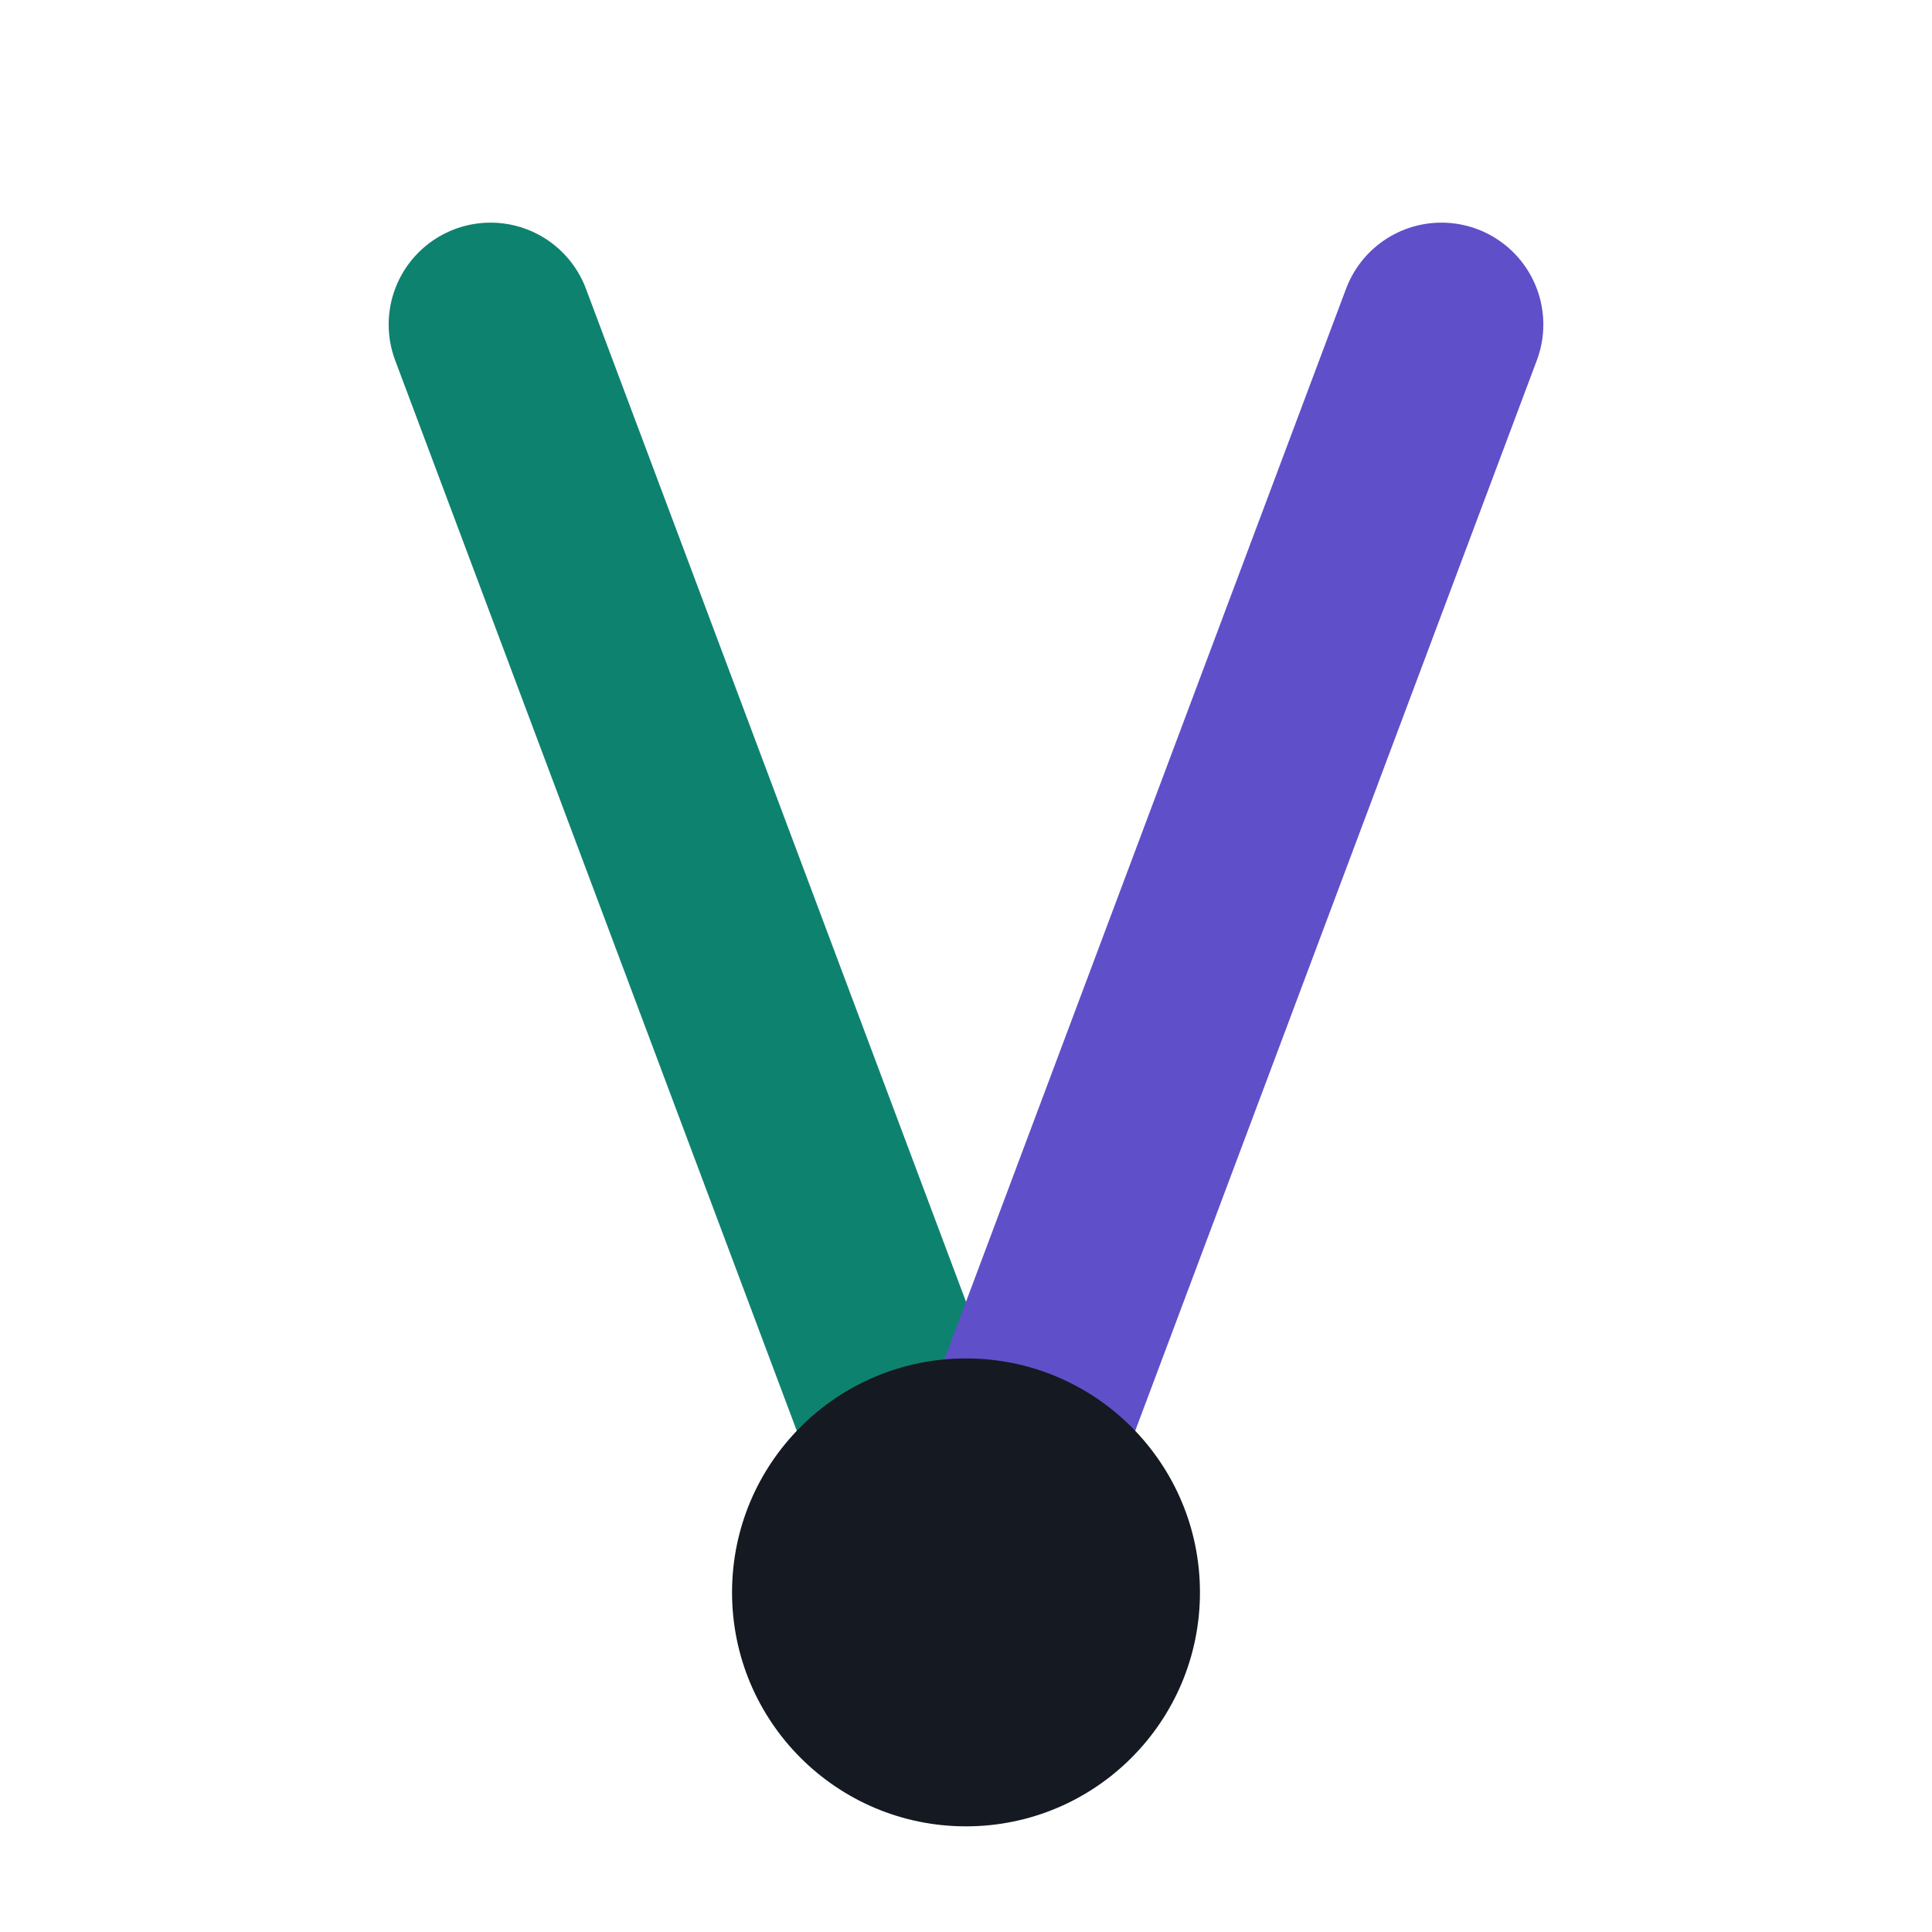
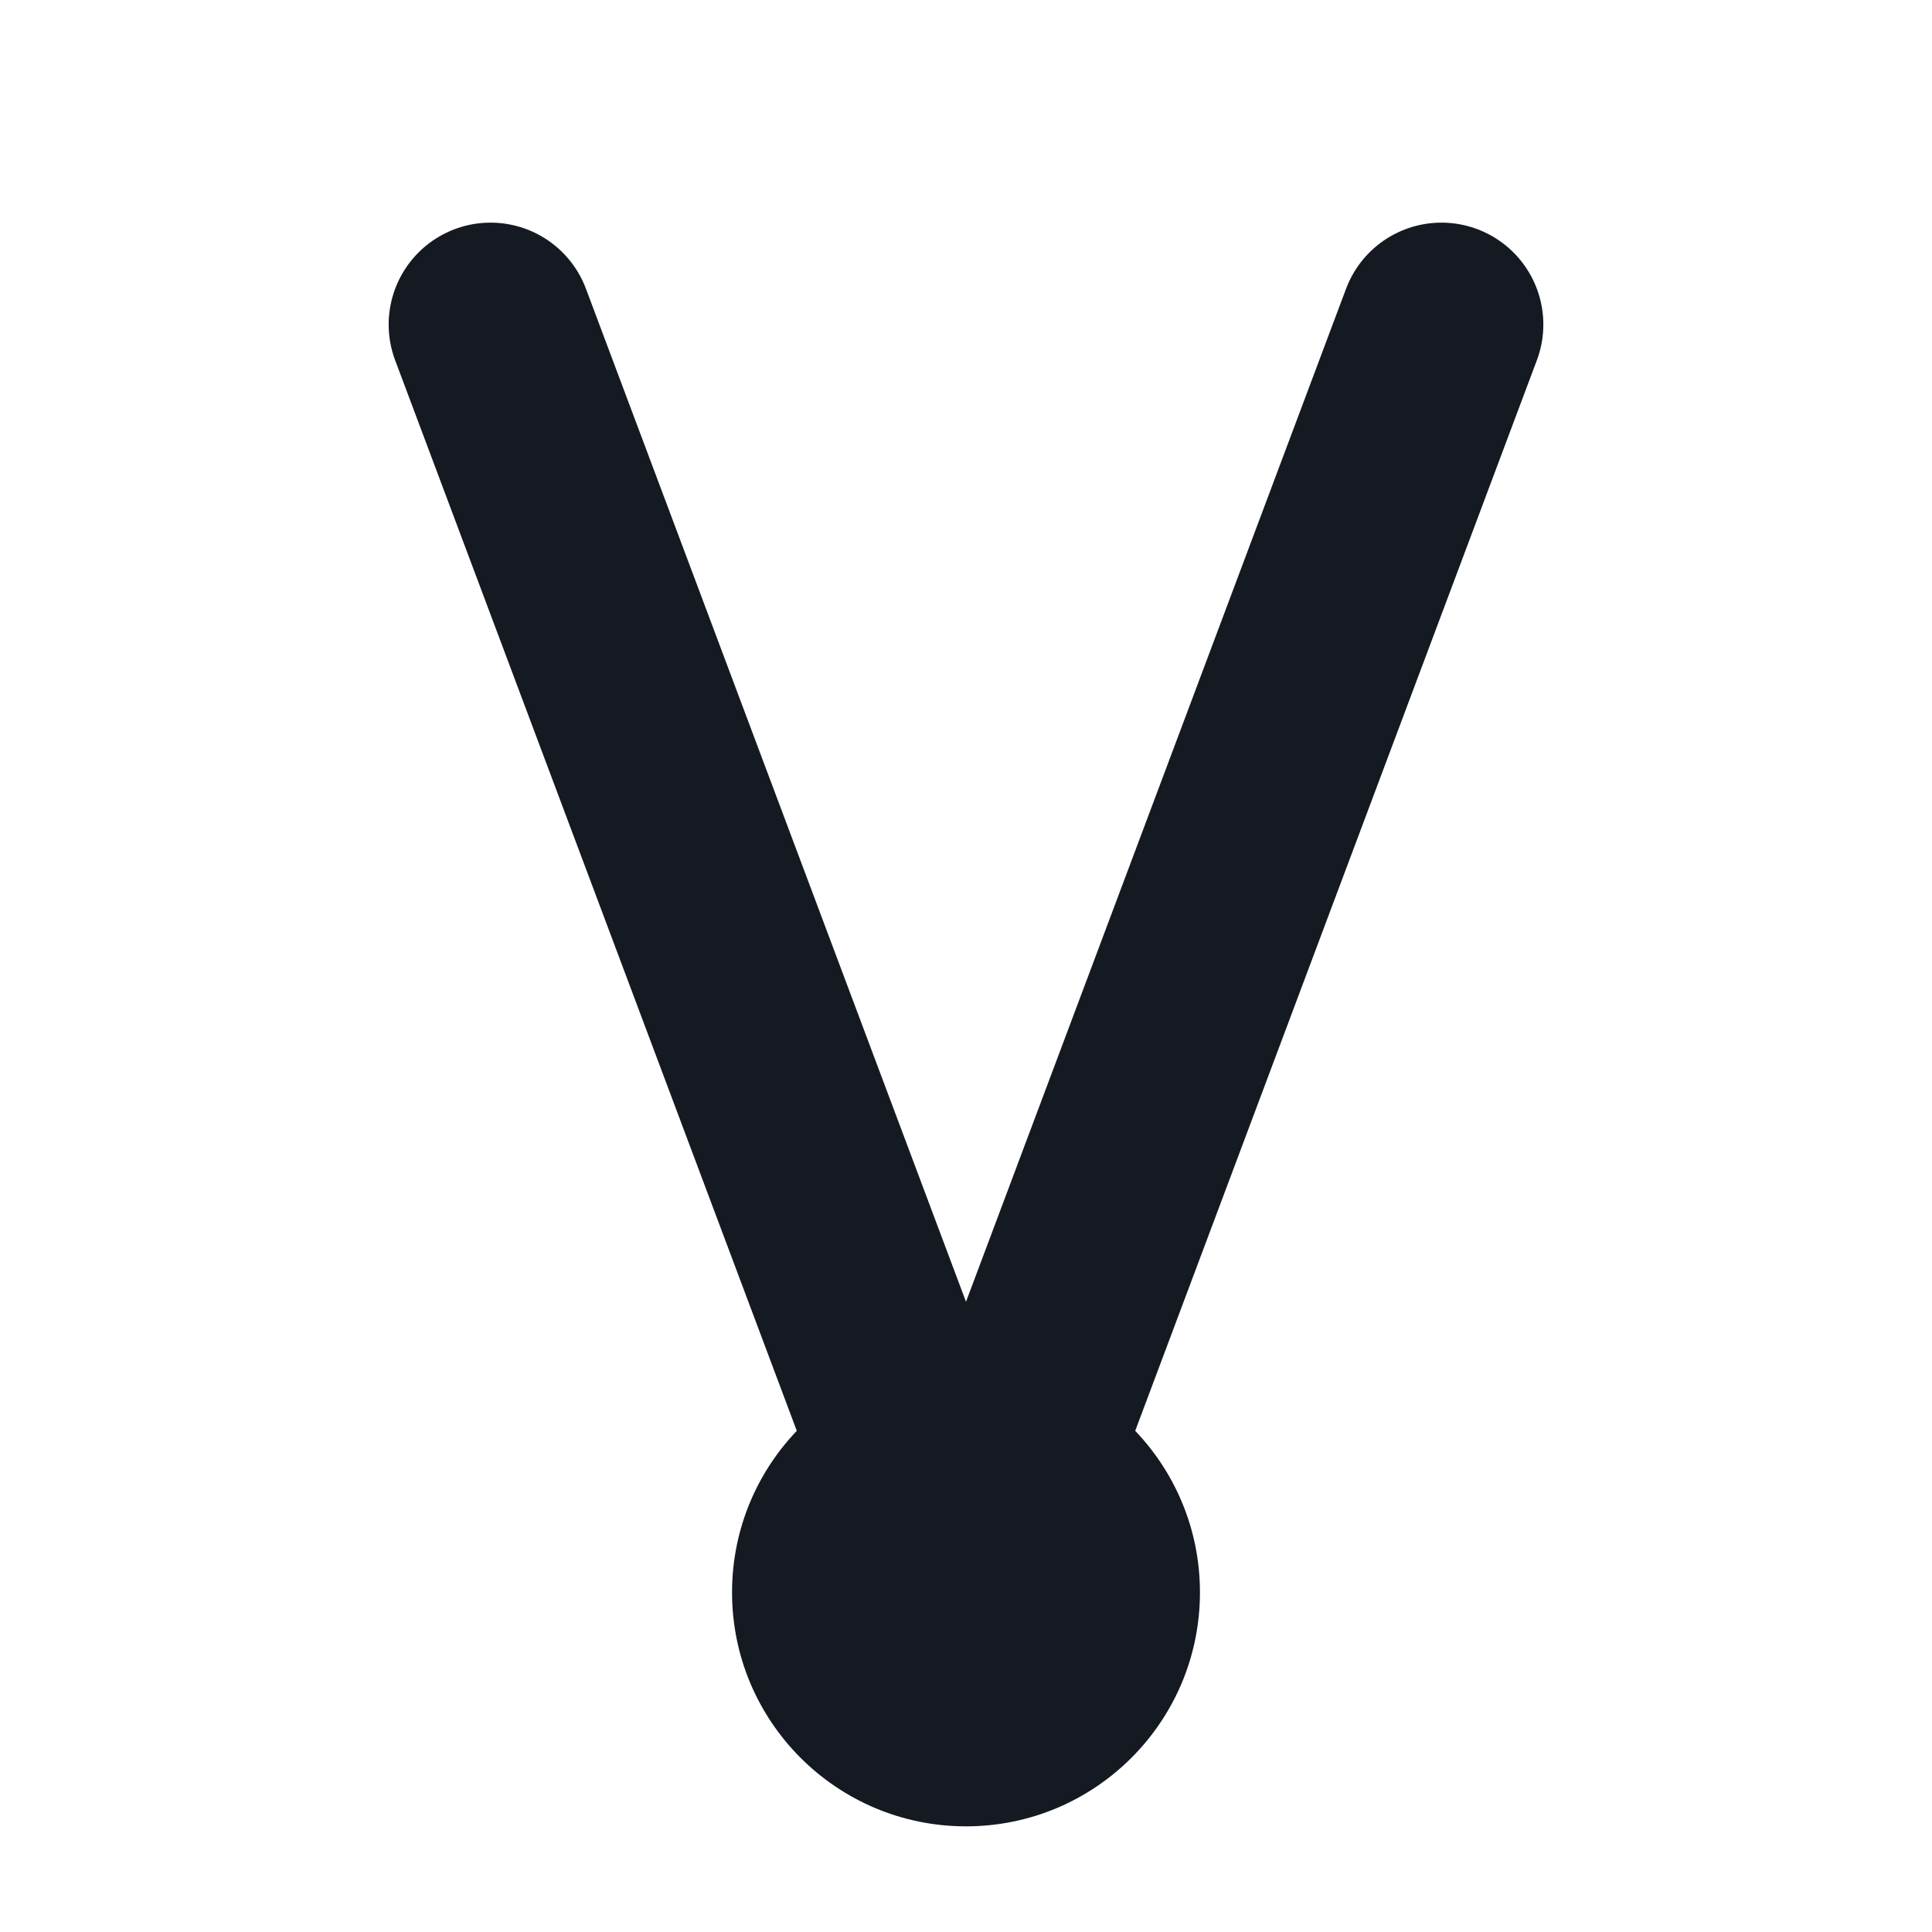
<svg xmlns="http://www.w3.org/2000/svg" viewBox="0 0 512 512" fill="none">
-   <path d="M130.0 86.0L240.6 380.8" stroke="#0D826F" stroke-width="54" stroke-linecap="round" />
-   <path d="M382.0 86.0L271.4 380.8" stroke="#5F4FC9" stroke-width="54" stroke-linecap="round" />
+   <path d="M130.0 86.0L240.6 380.8" stroke="#141922" stroke-width="54" stroke-linecap="round" />
+   <path d="M382.0 86.0L271.4 380.8" stroke="#141922" stroke-width="54" stroke-linecap="round" />
  <circle cx="256" cy="422" r="62" fill="#141922" stroke="none" />
</svg>
